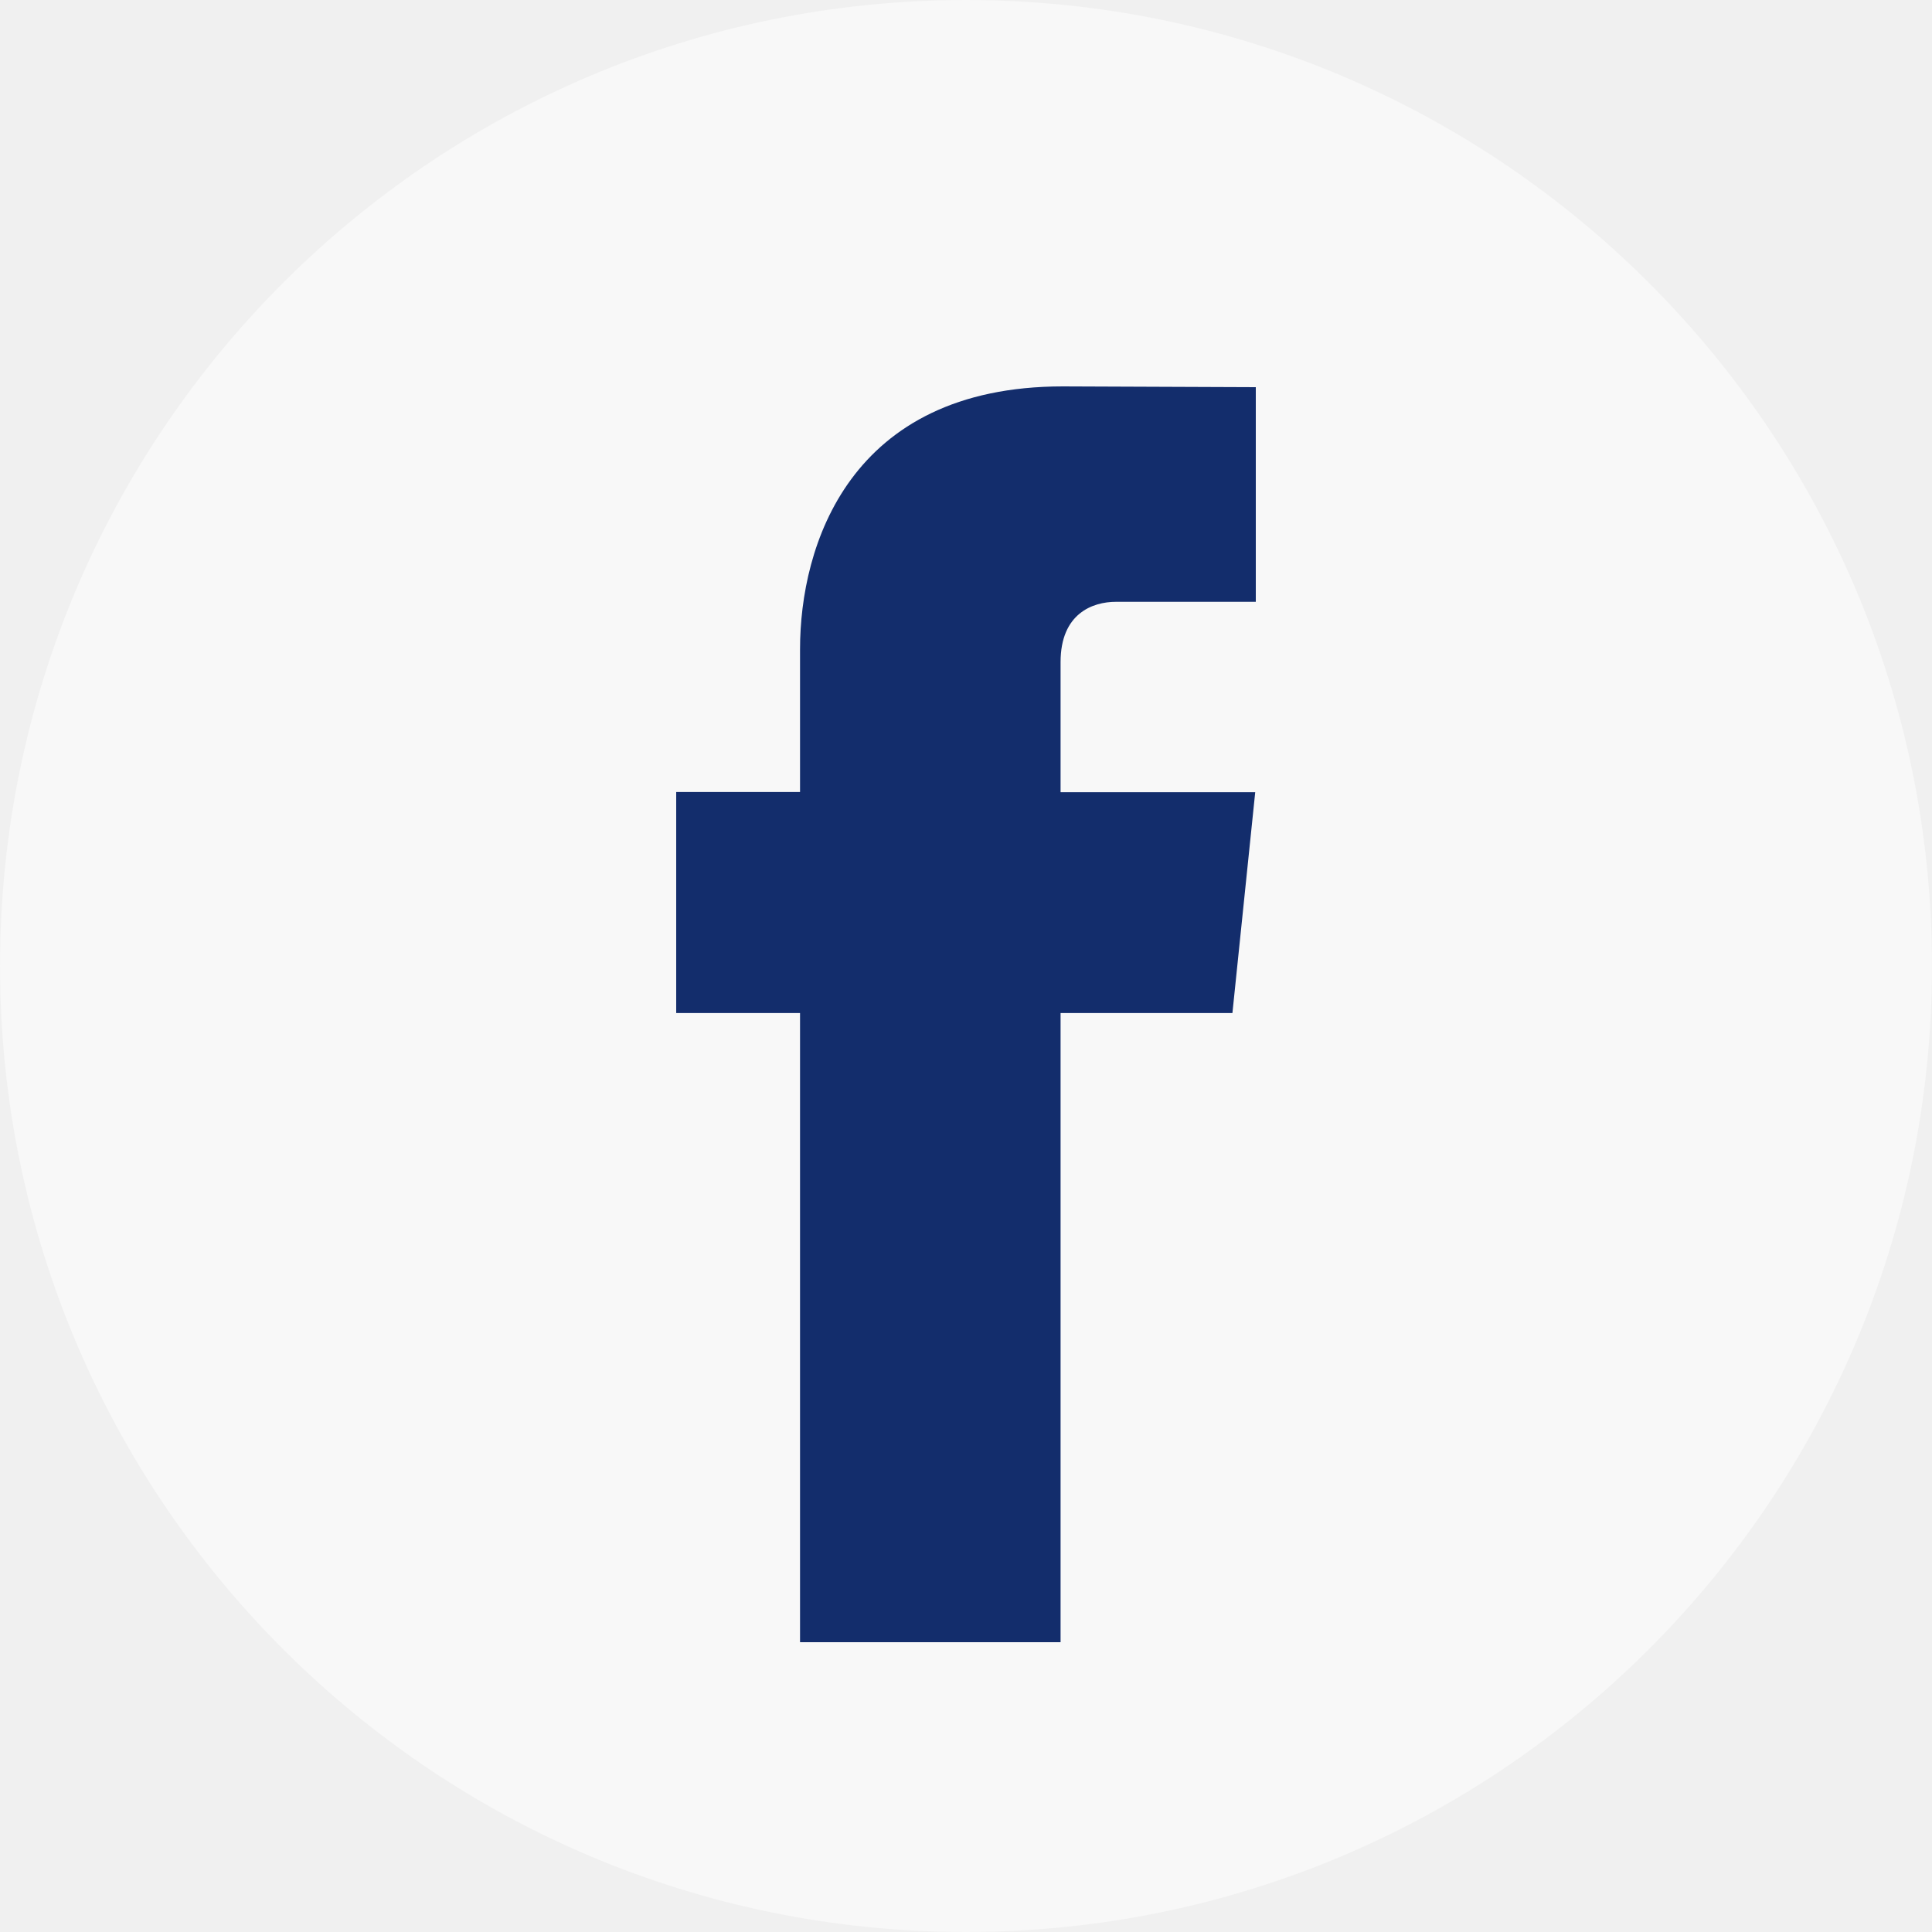
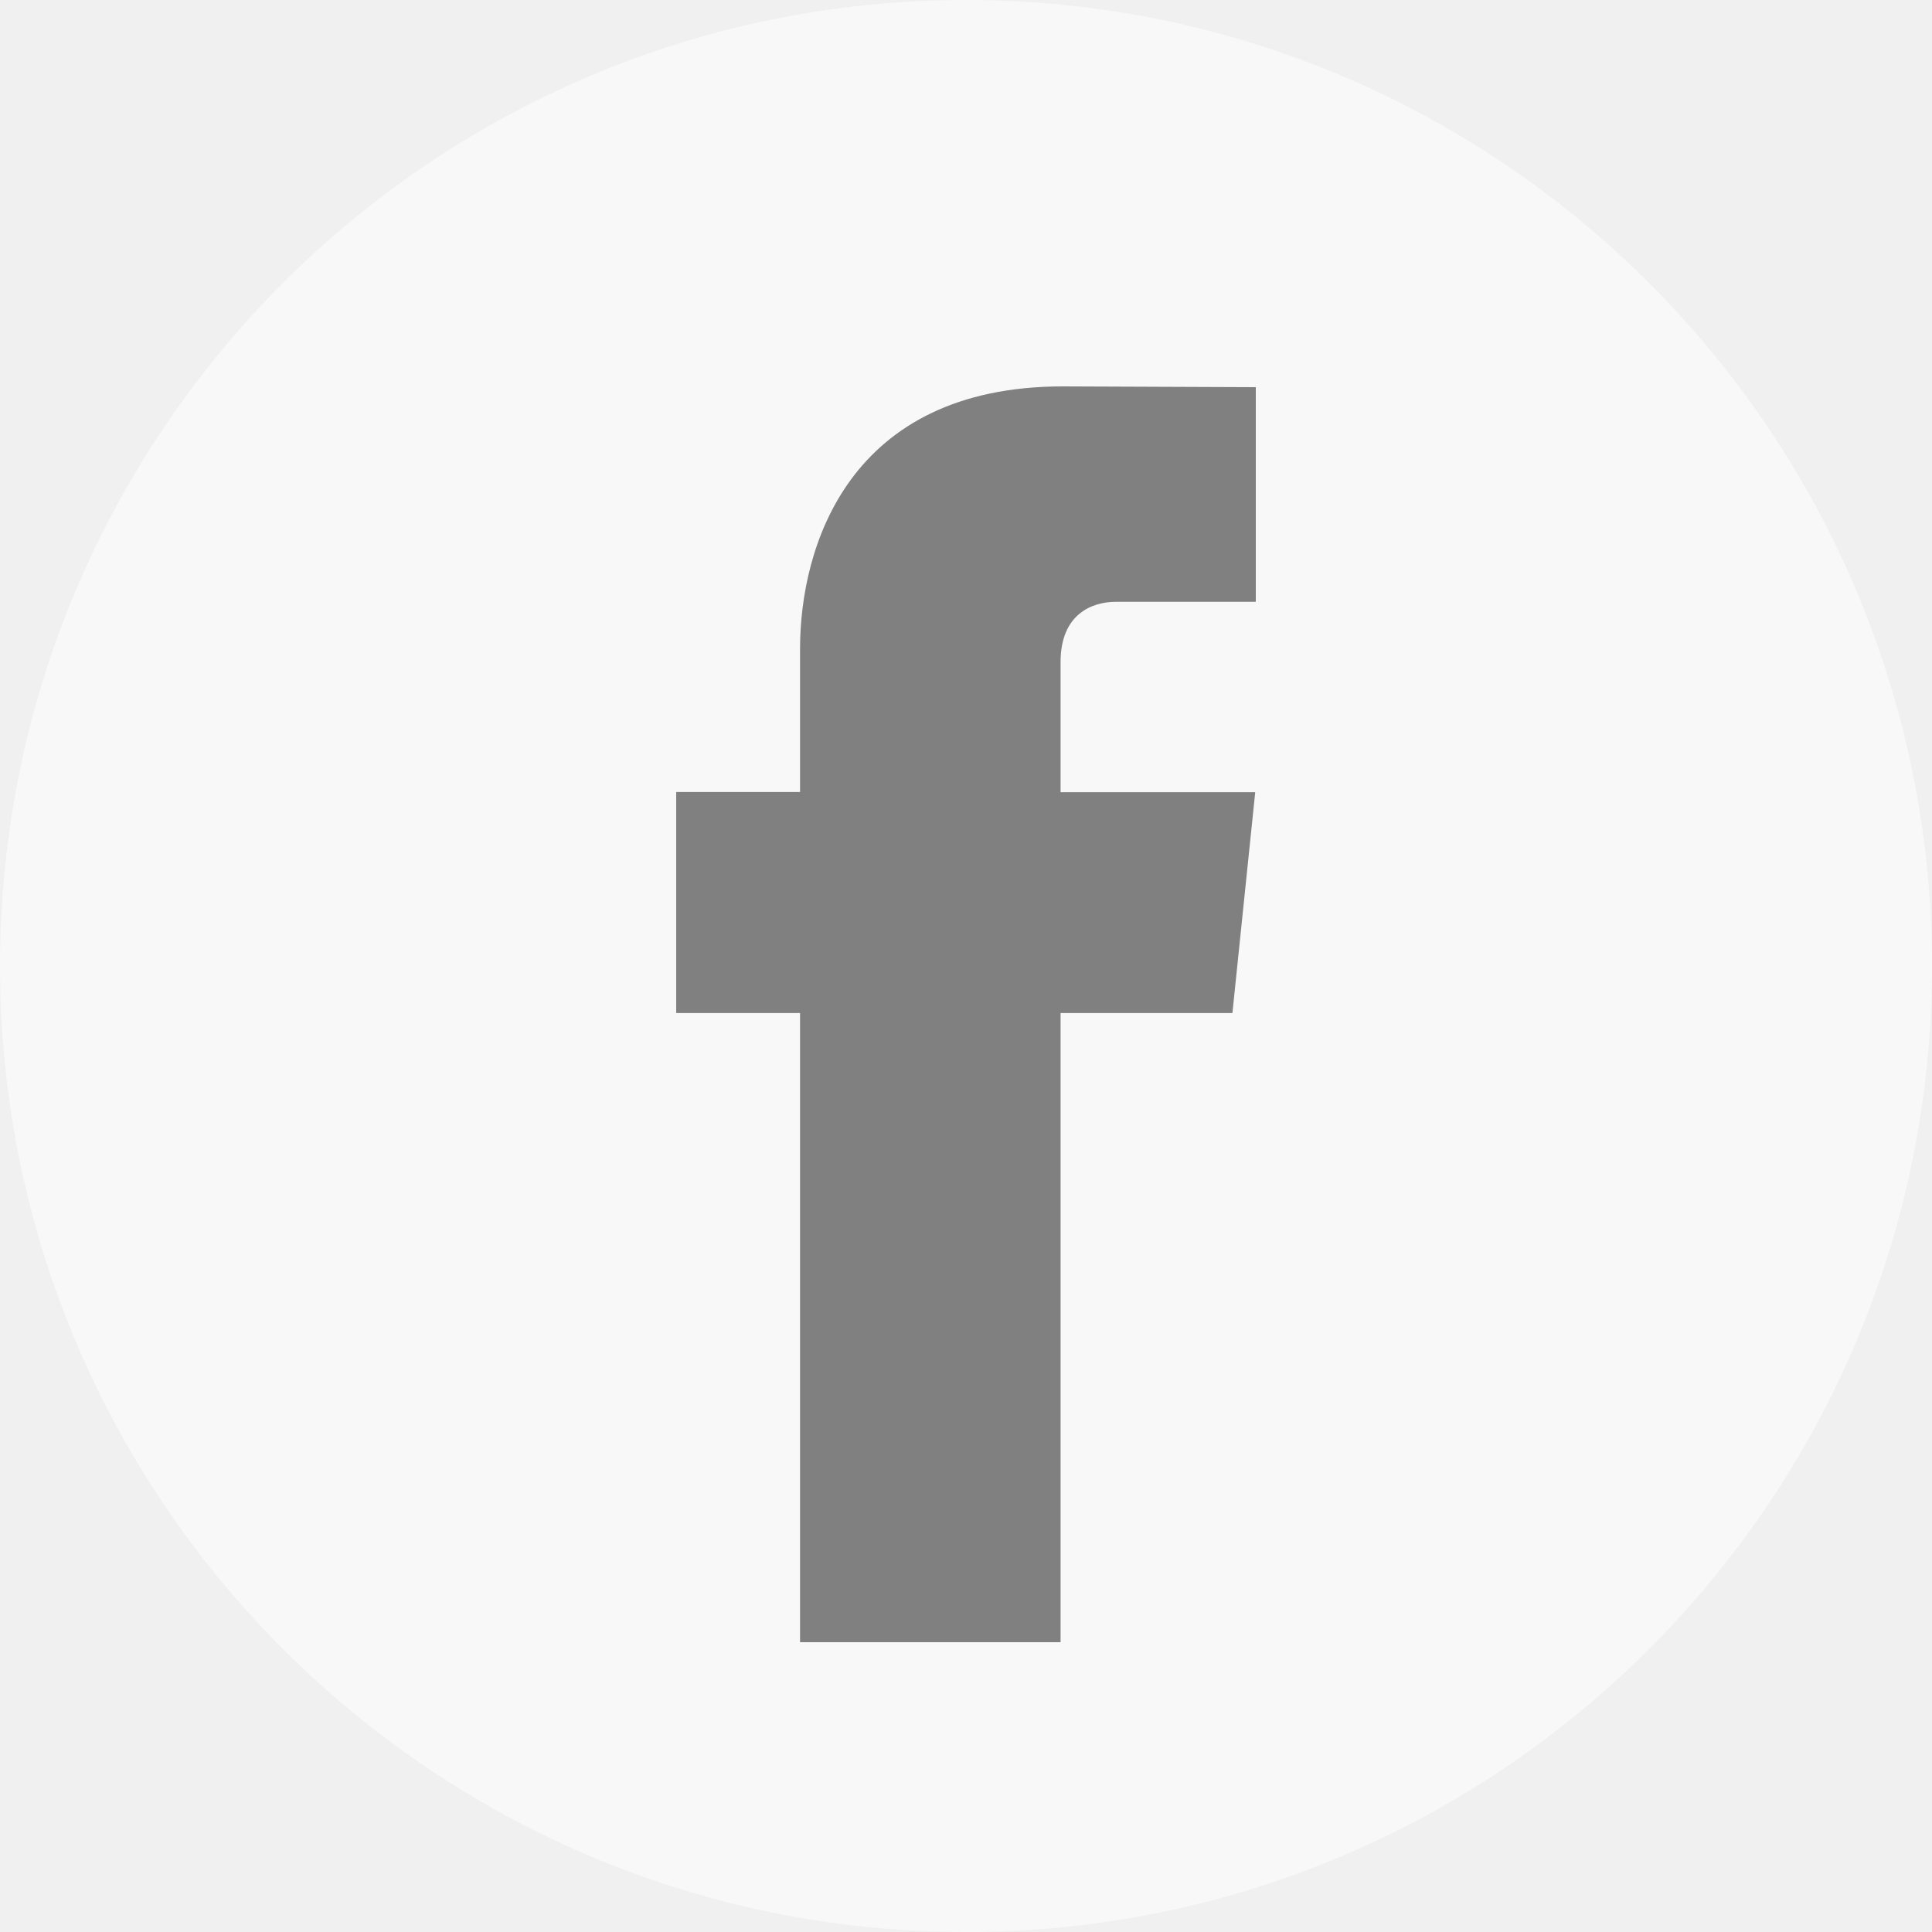
<svg xmlns="http://www.w3.org/2000/svg" width="20px" height="20px" viewBox="0 0 20 20" version="1.1">
  <g id="Talent-Request-2" stroke="none" stroke-width="1" fill="none" fill-rule="evenodd">
    <g id="2---Position-Request-17-Copy" transform="translate(-740, -880)" fill-rule="nonzero">
      <g id="Footer" transform="translate(0, 840)">
        <g id="Content" transform="translate(141, 26)">
          <g id="Social-Media" transform="translate(539, 14)">
            <g id="Facebook" transform="translate(60, 0)">
              <circle id="Oval" fill="#FFFFFF" opacity="0.5" cx="10" cy="10" r="10" />
-               <path d="M12.758,10.487 L10.979,10.487 L10.979,17 L8.282,17 L8.282,10.487 L7,10.487 L7,8.199 L8.282,8.199 L8.282,6.718 C8.282,5.658 8.786,4 11.003,4 L13,4.008 L13,6.23 L11.551,6.23 C11.313,6.23 10.979,6.349 10.979,6.854 L10.979,8.201 L12.994,8.201 L12.758,10.487 Z" id="Shape" fill="#132D6C" />
+               <path d="M12.758,10.487 L10.979,10.487 L10.979,17 L8.282,17 L8.282,10.487 L7,10.487 L7,8.199 L8.282,8.199 L8.282,6.718 C8.282,5.658 8.786,4 11.003,4 L13,4.008 L13,6.23 L11.551,6.23 C11.313,6.23 10.979,6.349 10.979,6.854 L10.979,8.201 L12.994,8.201 L12.758,10.487 Z" id="Shape" fill="gray" />
            </g>
          </g>
        </g>
      </g>
    </g>
  </g>
</svg>
